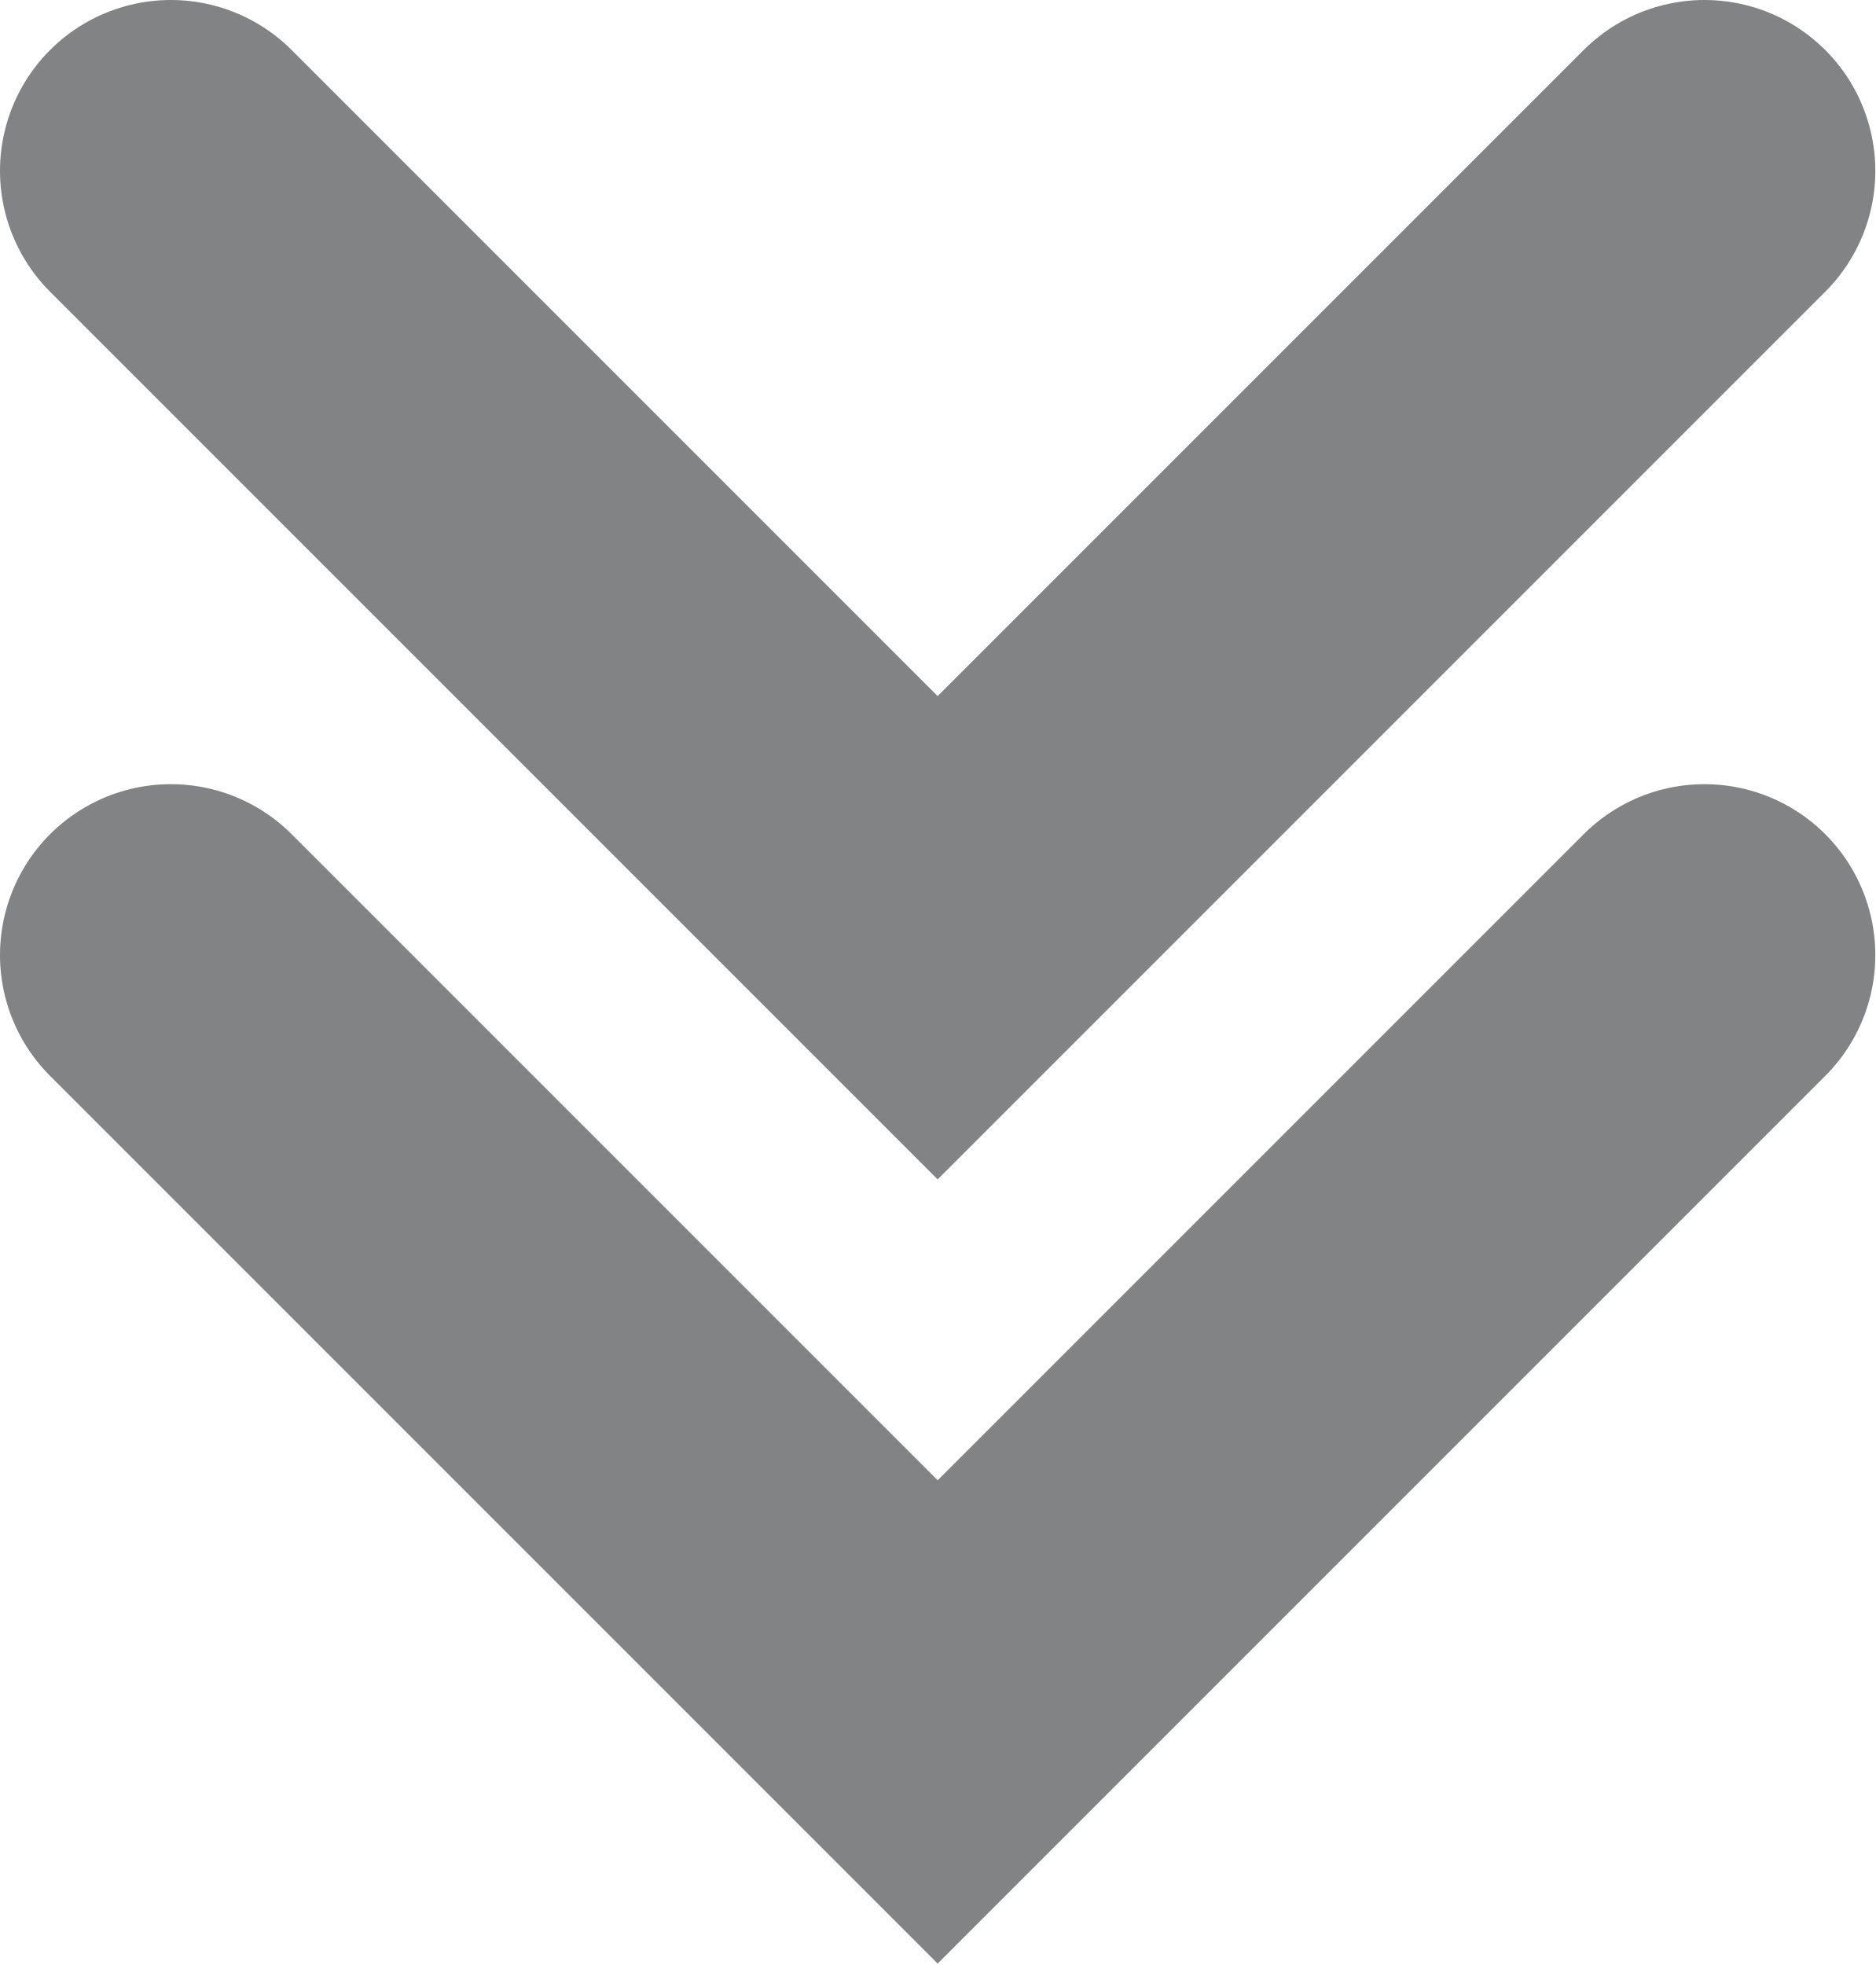
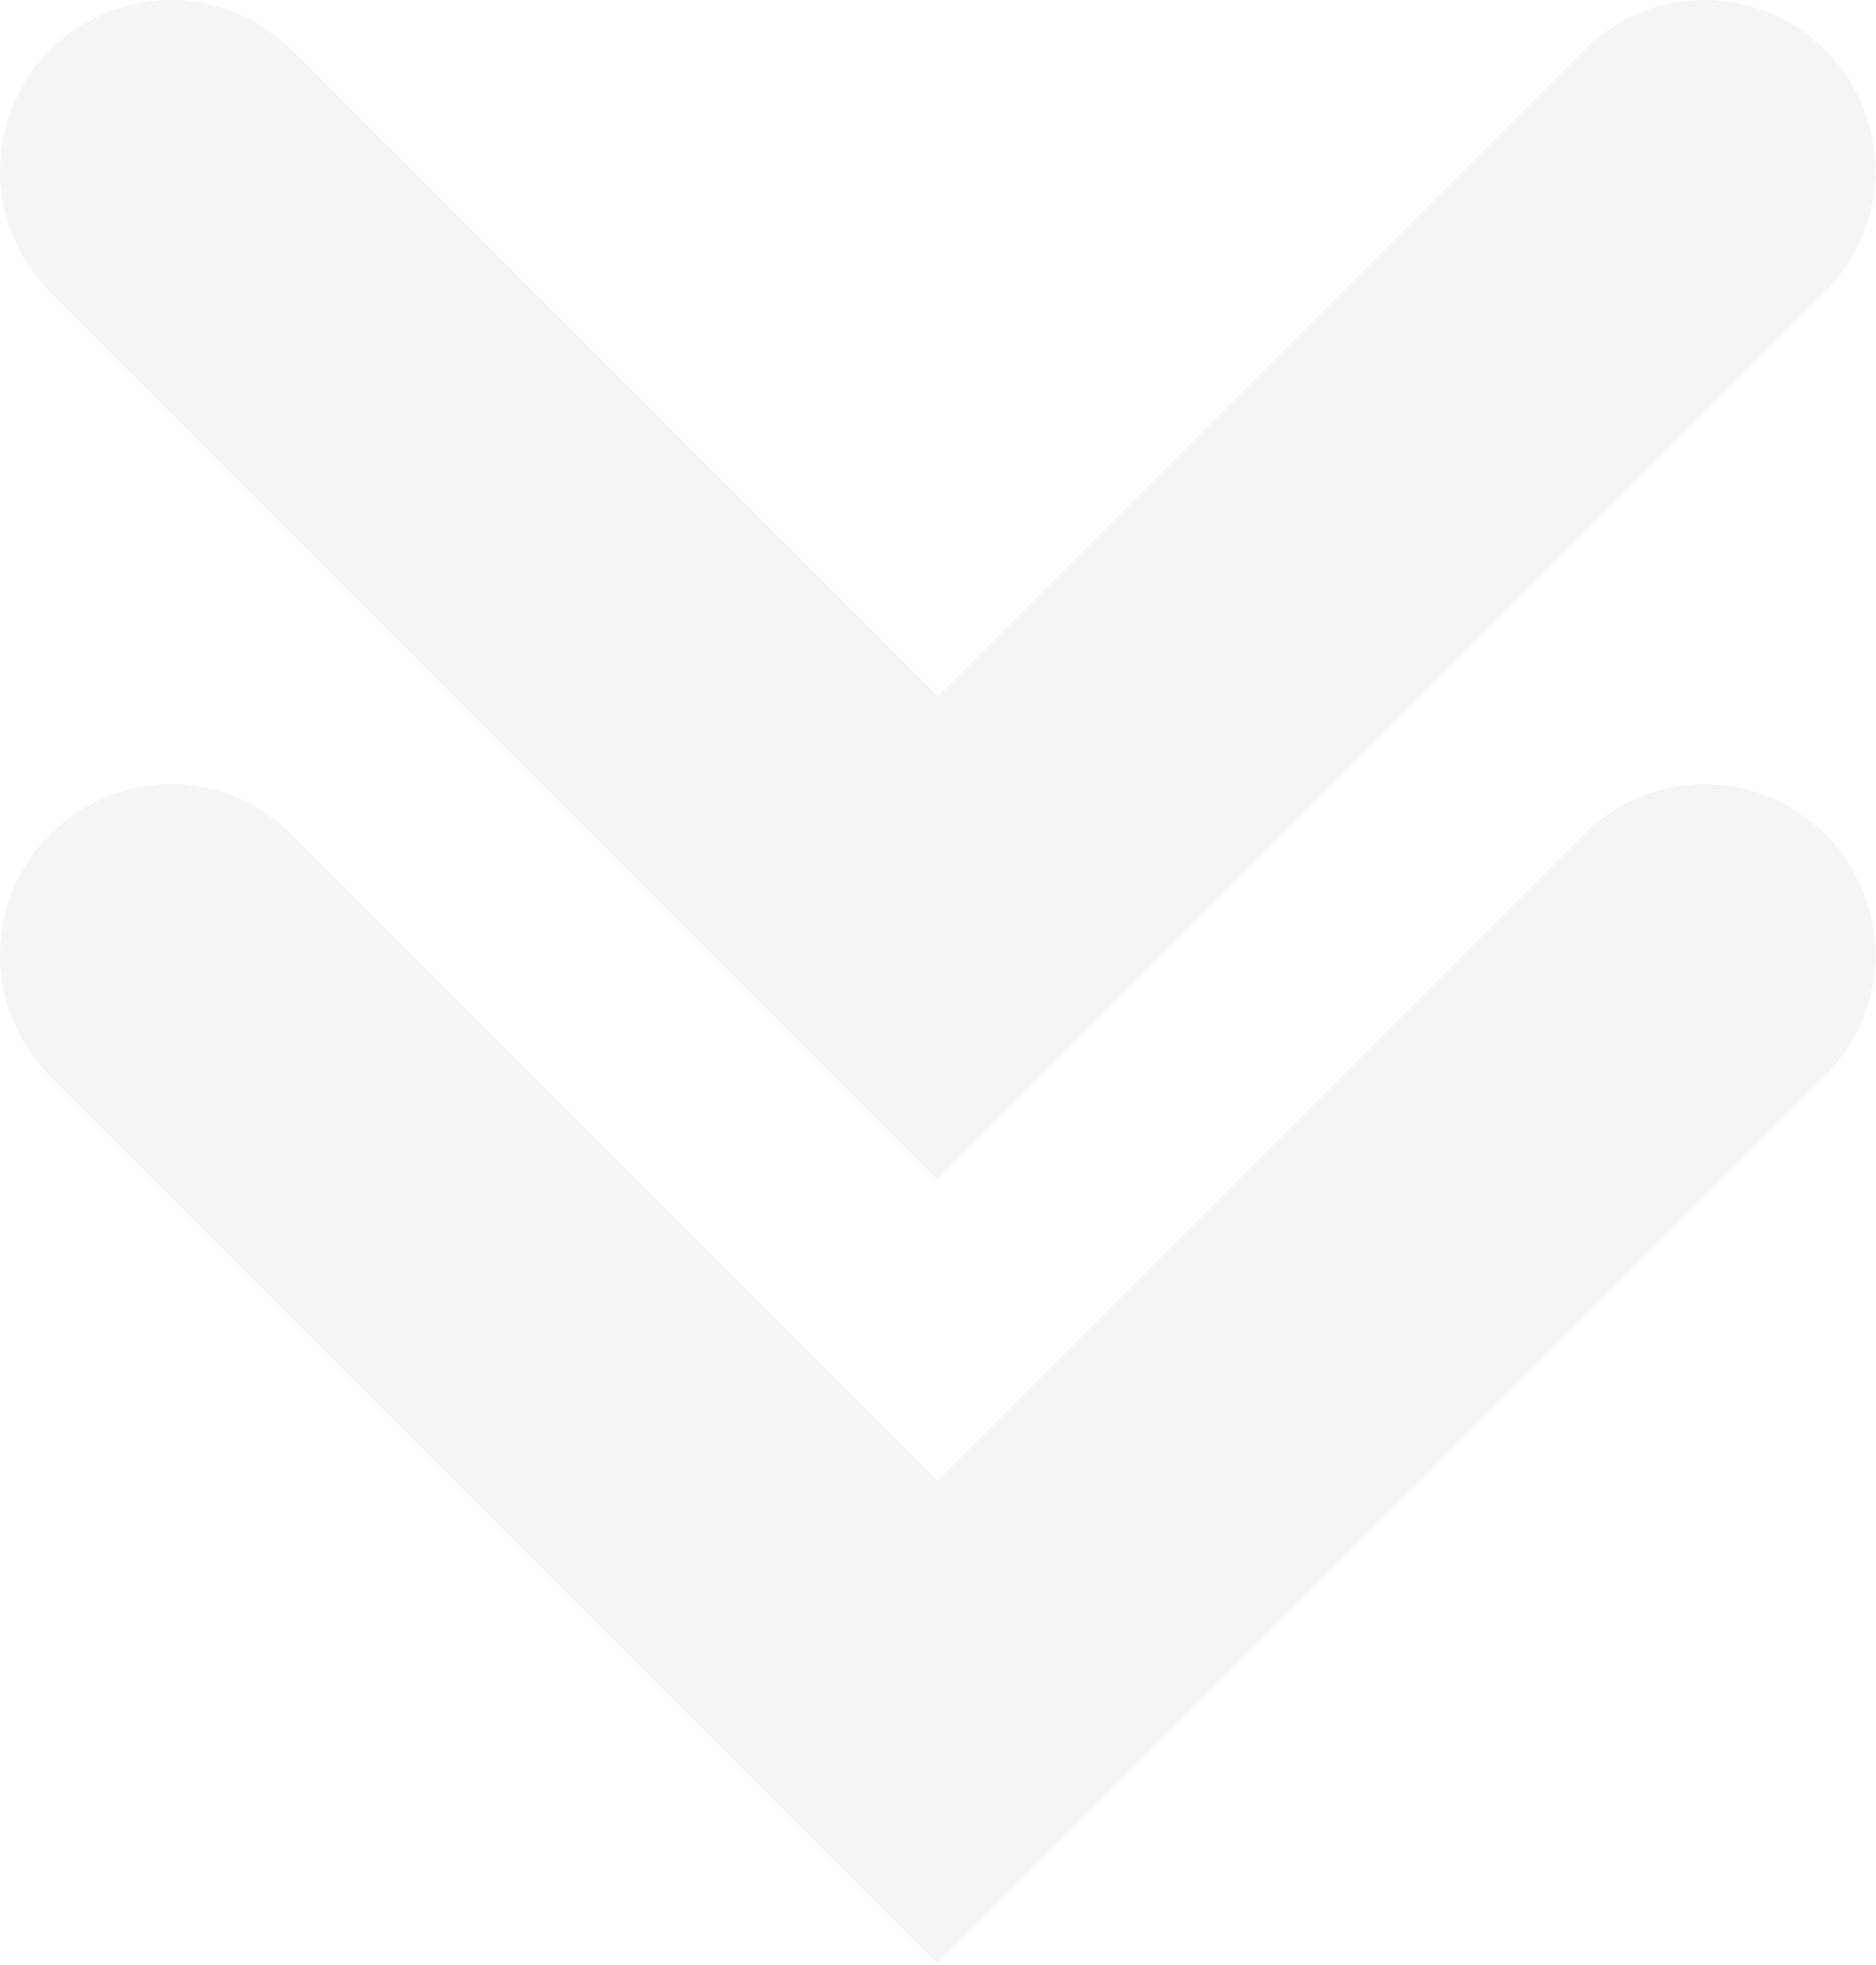
<svg xmlns="http://www.w3.org/2000/svg" width="461" height="483" viewBox="0 0 461 483" fill="none">
-   <path d="M42 234.752L230.5 423.252L419 234.752" stroke="#353839" stroke-opacity="0.62" stroke-width="84" stroke-linecap="round" />
-   <path d="M42 42L230.5 230.5L419 42" stroke="#353839" stroke-opacity="0.62" stroke-width="84" stroke-linecap="round" />
+   <path d="M42 234.752L230.5 423.252L419 234.752" stroke="#efefef" stroke-opacity="0.62" stroke-width="84" stroke-linecap="round" />
+   <path d="M42 42L230.5 230.5L419 42" stroke="#efefef" stroke-opacity="0.62" stroke-width="84" stroke-linecap="round" />
</svg>
